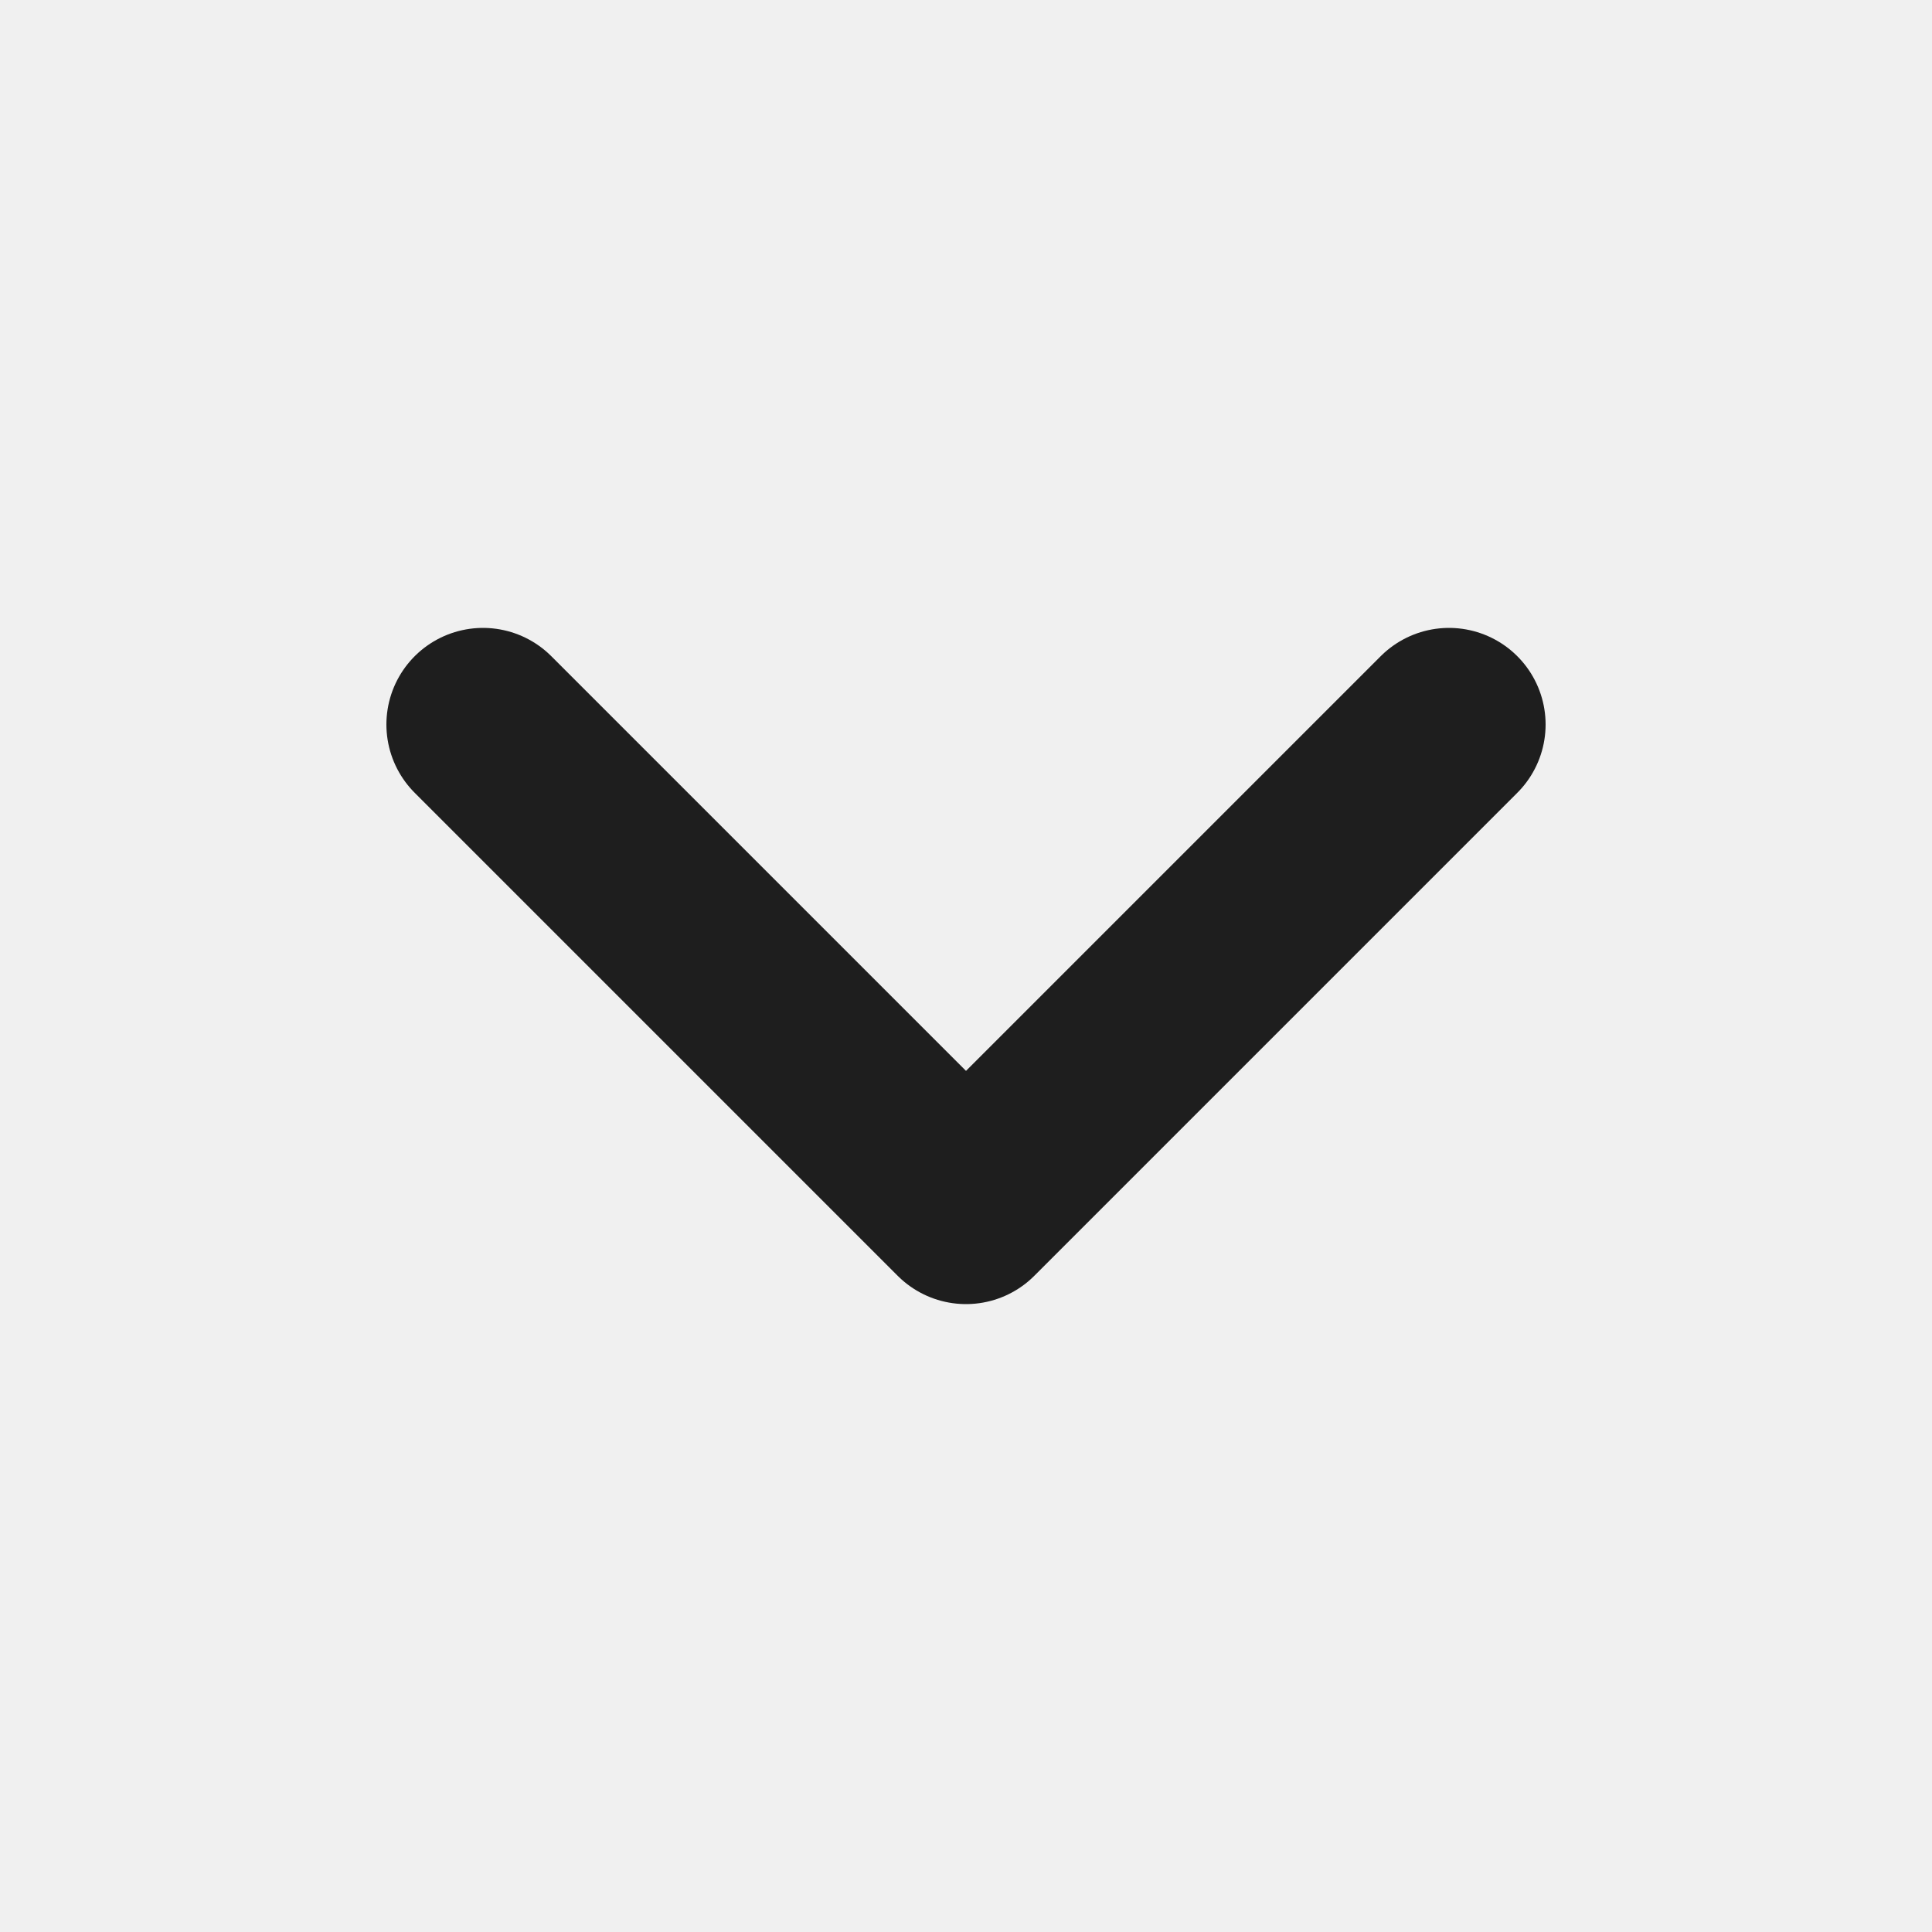
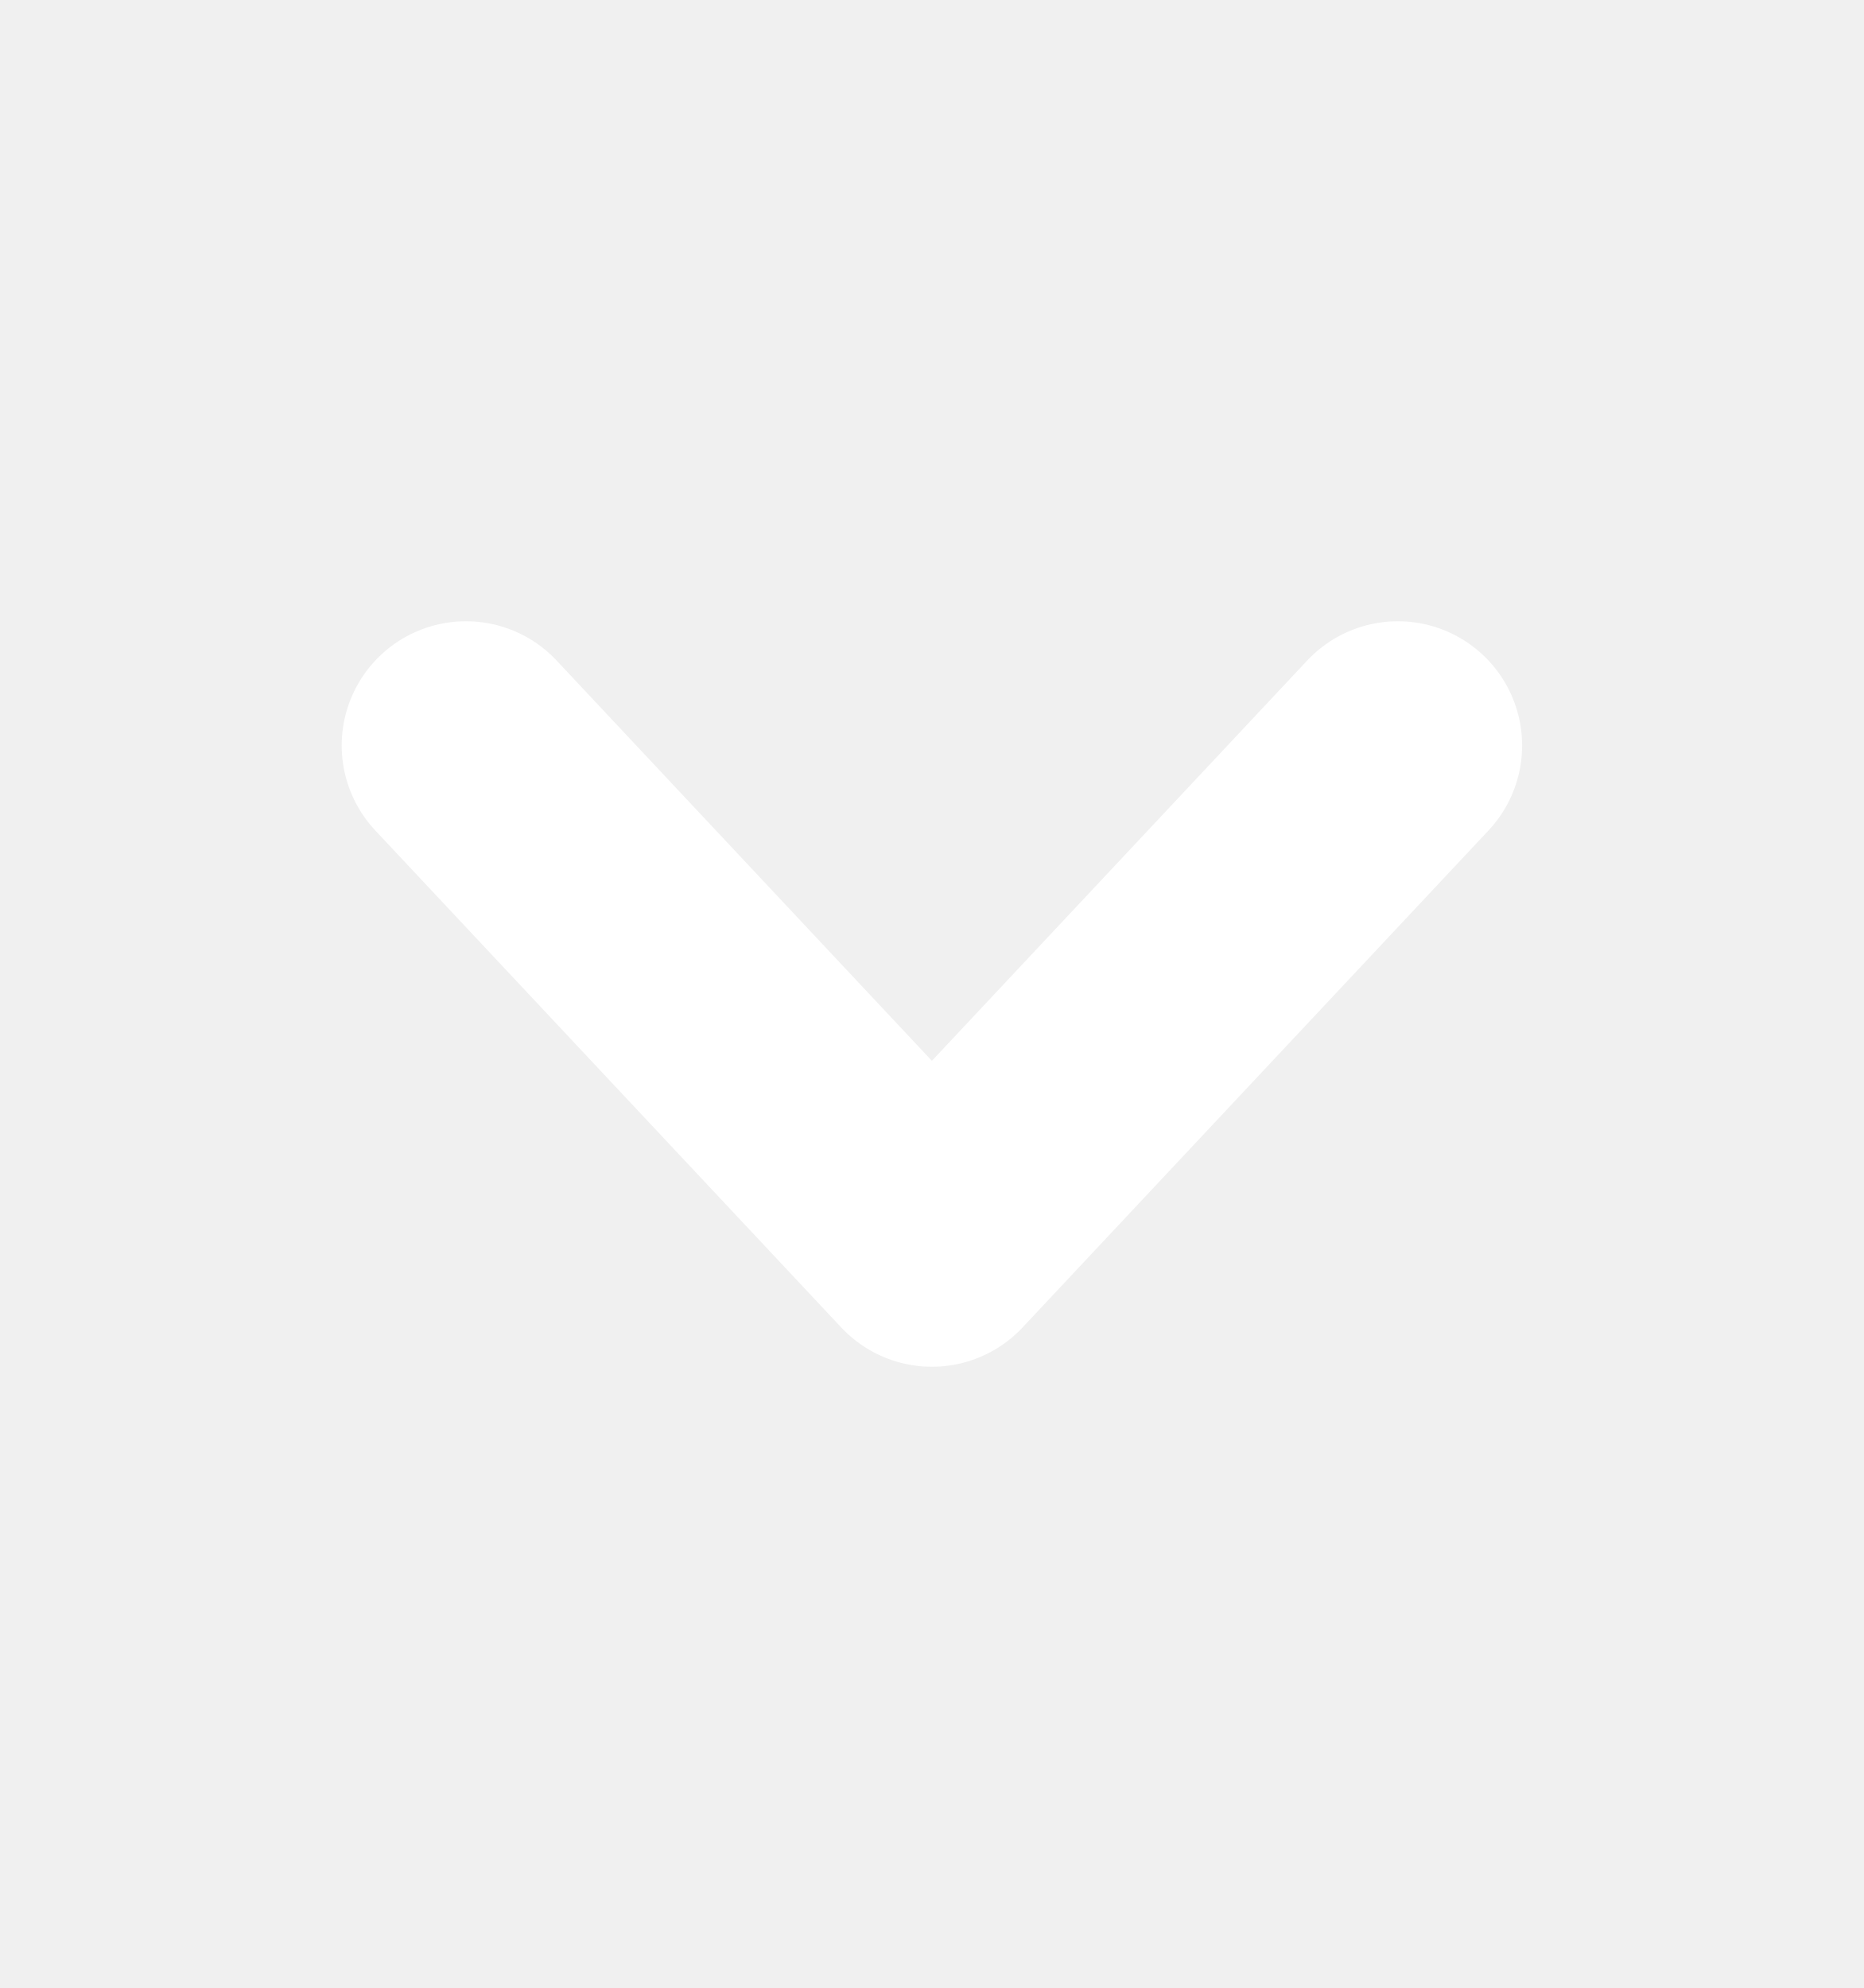
- <svg xmlns="http://www.w3.org/2000/svg" width="20" height="20" viewBox="0 0 20 20" fill="none">
-   <path d="M5 7.5L10 12.5L15 7.5" stroke="#1E1E1E" stroke-width="2" stroke-linecap="round" stroke-linejoin="round" />
+ <svg xmlns="http://www.w3.org/2000/svg" width="30" height="32" viewBox="0 0 30 32" fill="none">
+   <path d="M7.5 12L15 20L22.5 12" stroke="white" stroke-width="4" stroke-linecap="round" stroke-linejoin="round" />
</svg>
